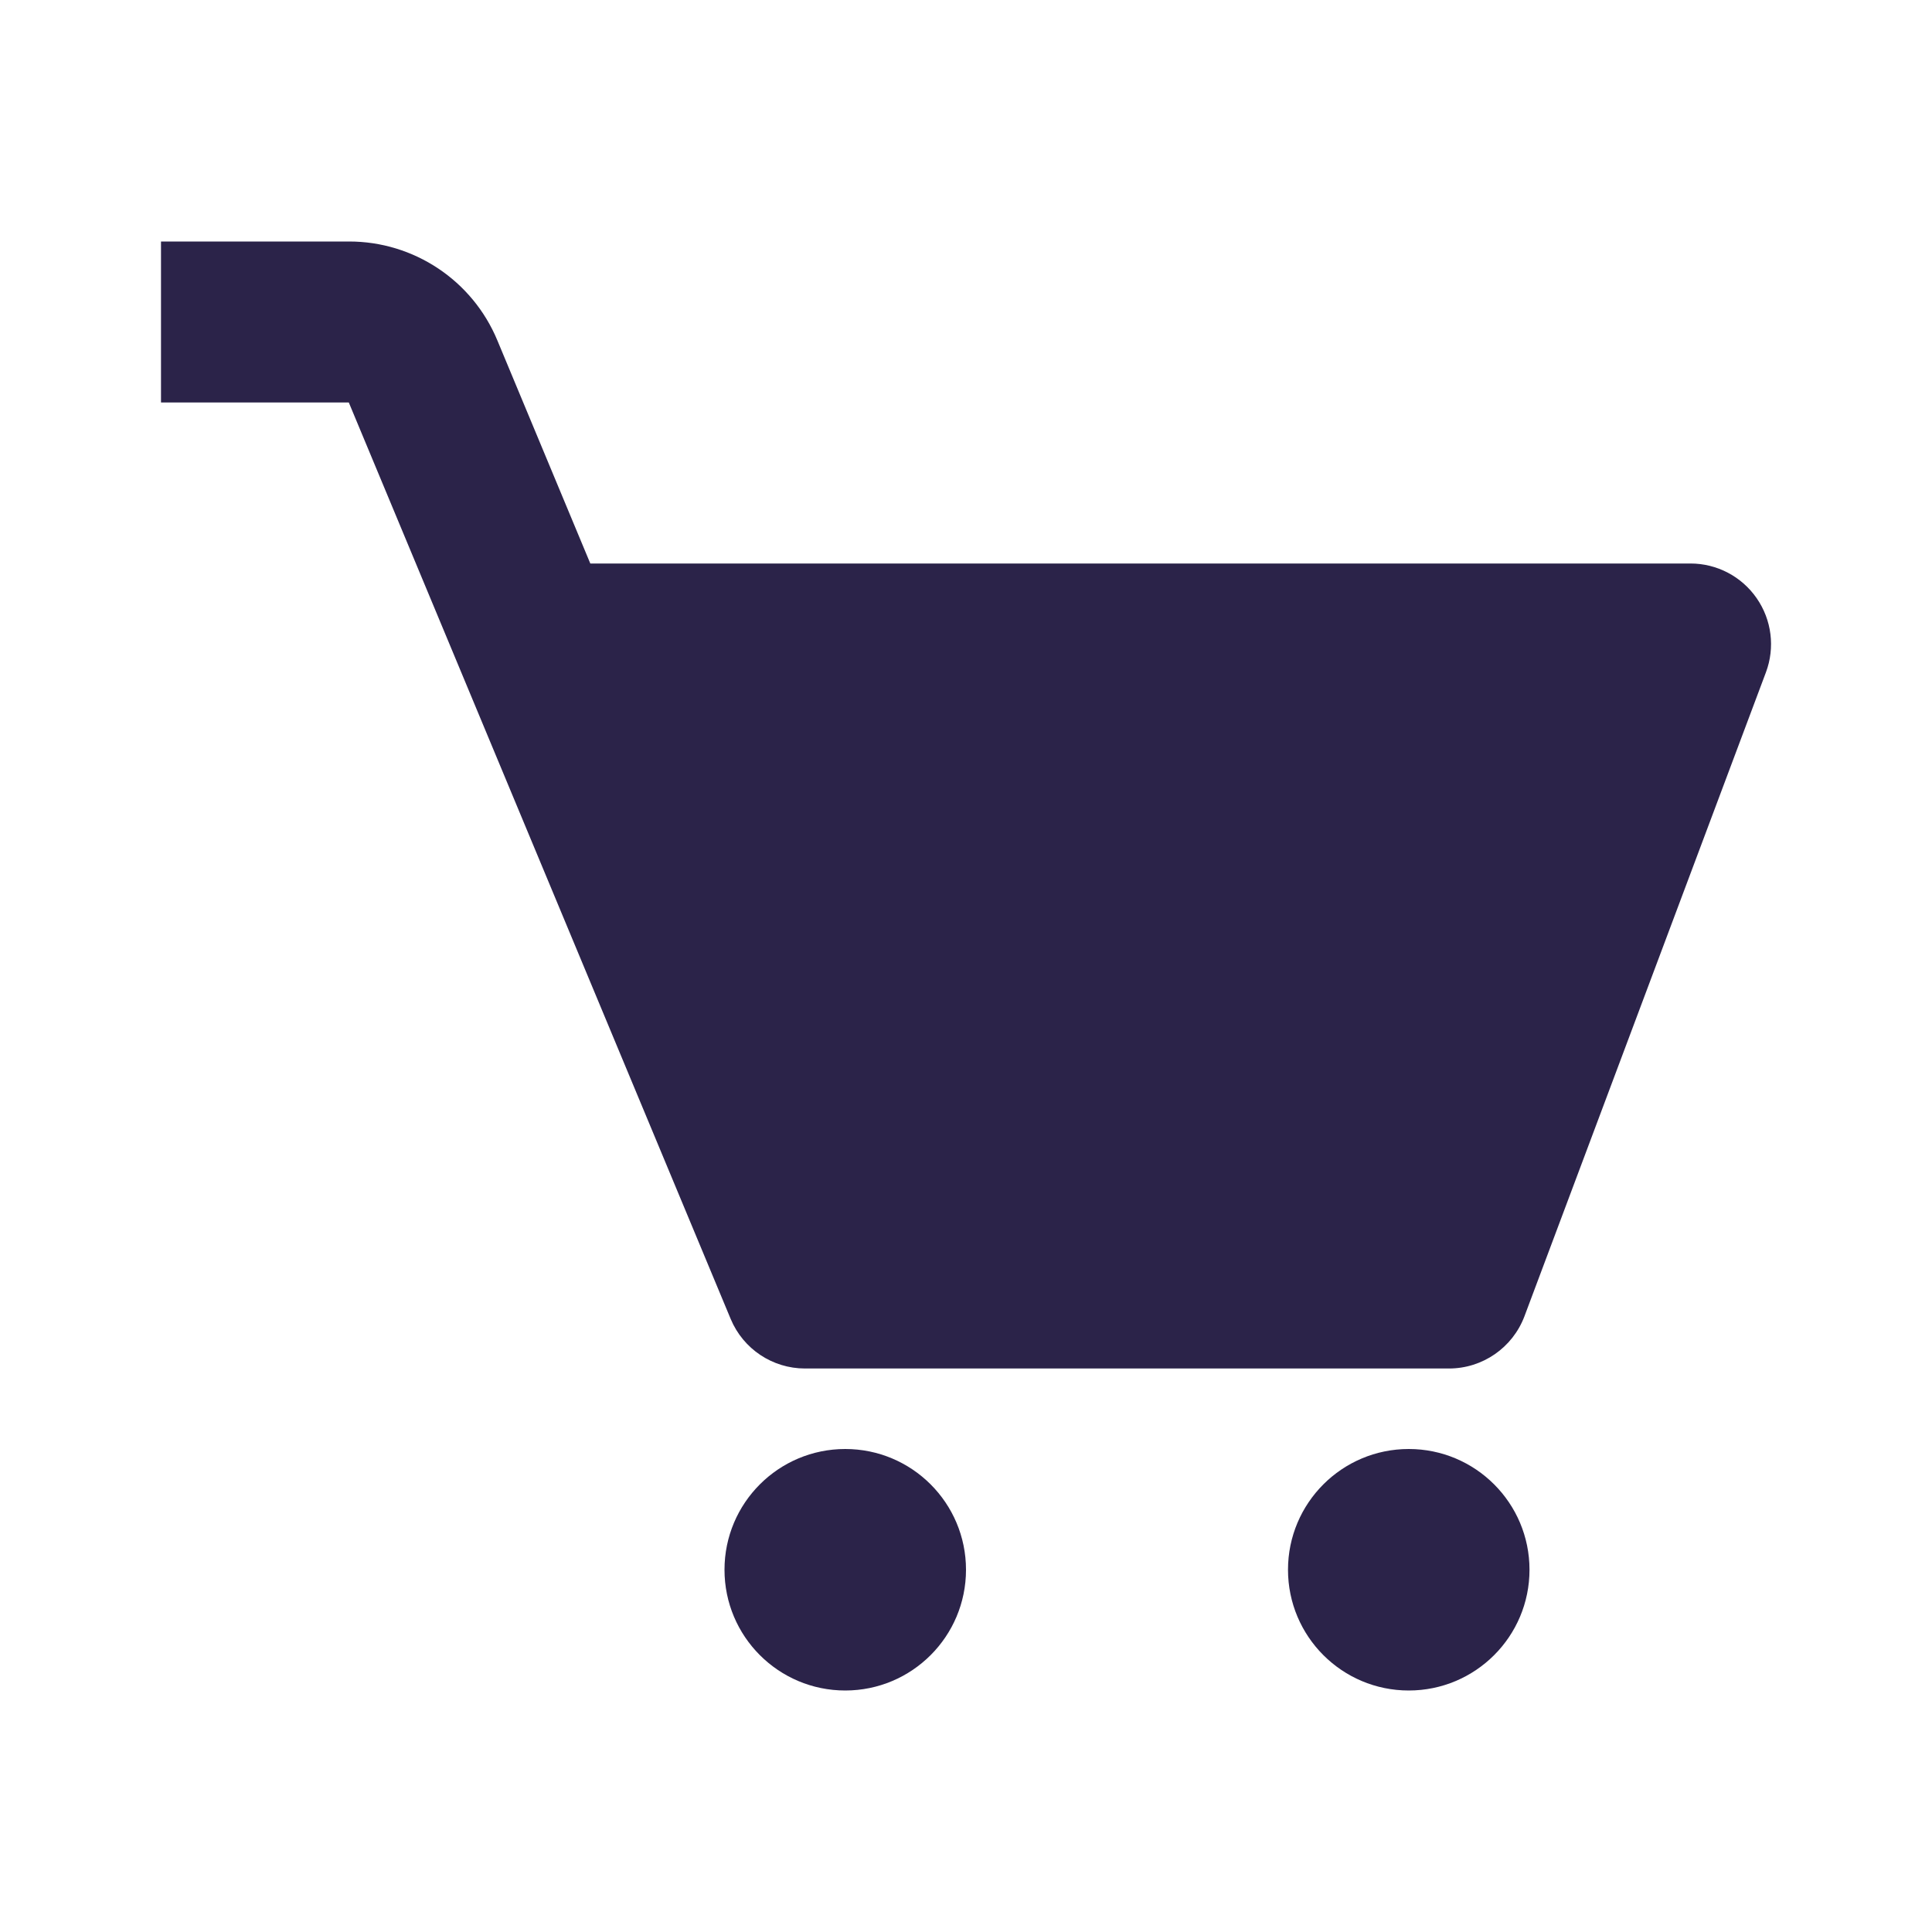
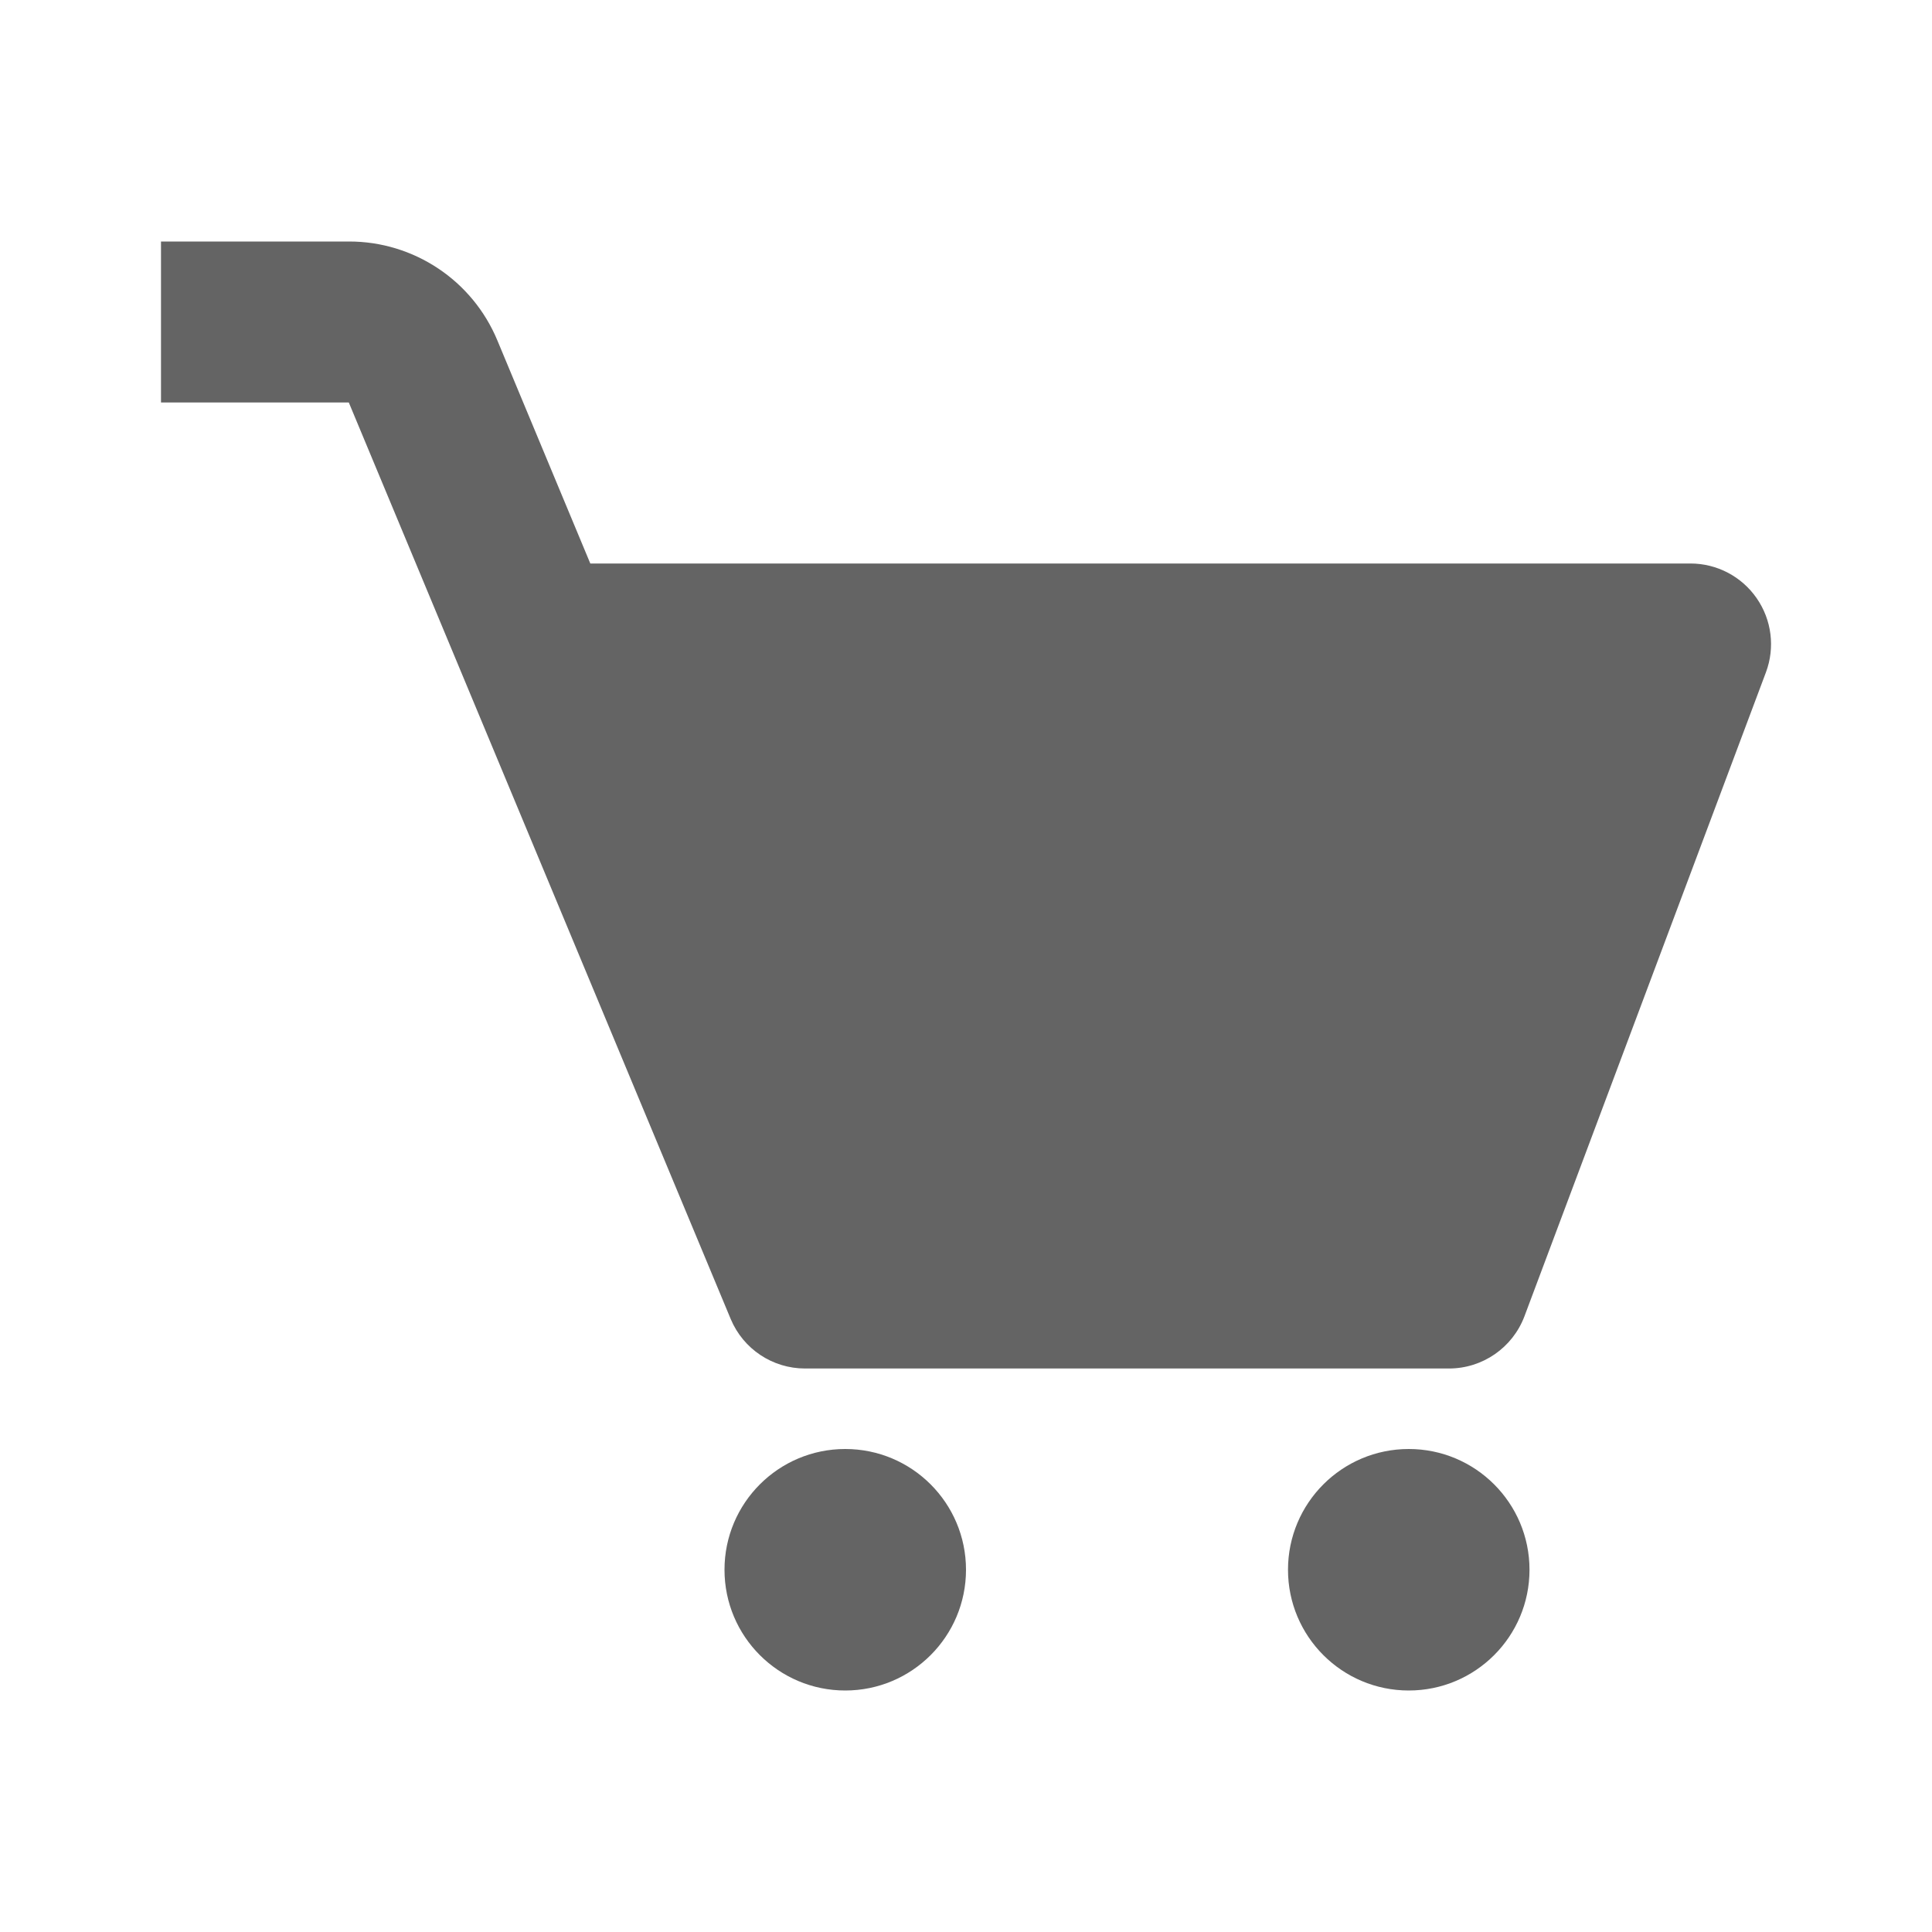
- <svg xmlns="http://www.w3.org/2000/svg" width="24" height="24" style="fill: rgb(43, 35, 73);transform: ;msFilter:;">
+ <svg xmlns="http://www.w3.org/2000/svg" width="24" height="24" style="fill: rgb(100, 100, 100);transform: ;msFilter:;">
  <path d="M21.822 7.431A1 1 0 0 0 21 7H7.333L6.179 4.23A1.994 1.994 0 0 0 4.333 3H2v2h2.333l4.744 11.385A1 1 0 0 0 10 17h8c.417 0 .79-.259.937-.648l3-8a1 1 0 0 0-.115-.921z" />
  <circle cx="10.5" cy="19.5" r="1.5" />
  <circle cx="17.5" cy="19.5" r="1.5" />
</svg>
